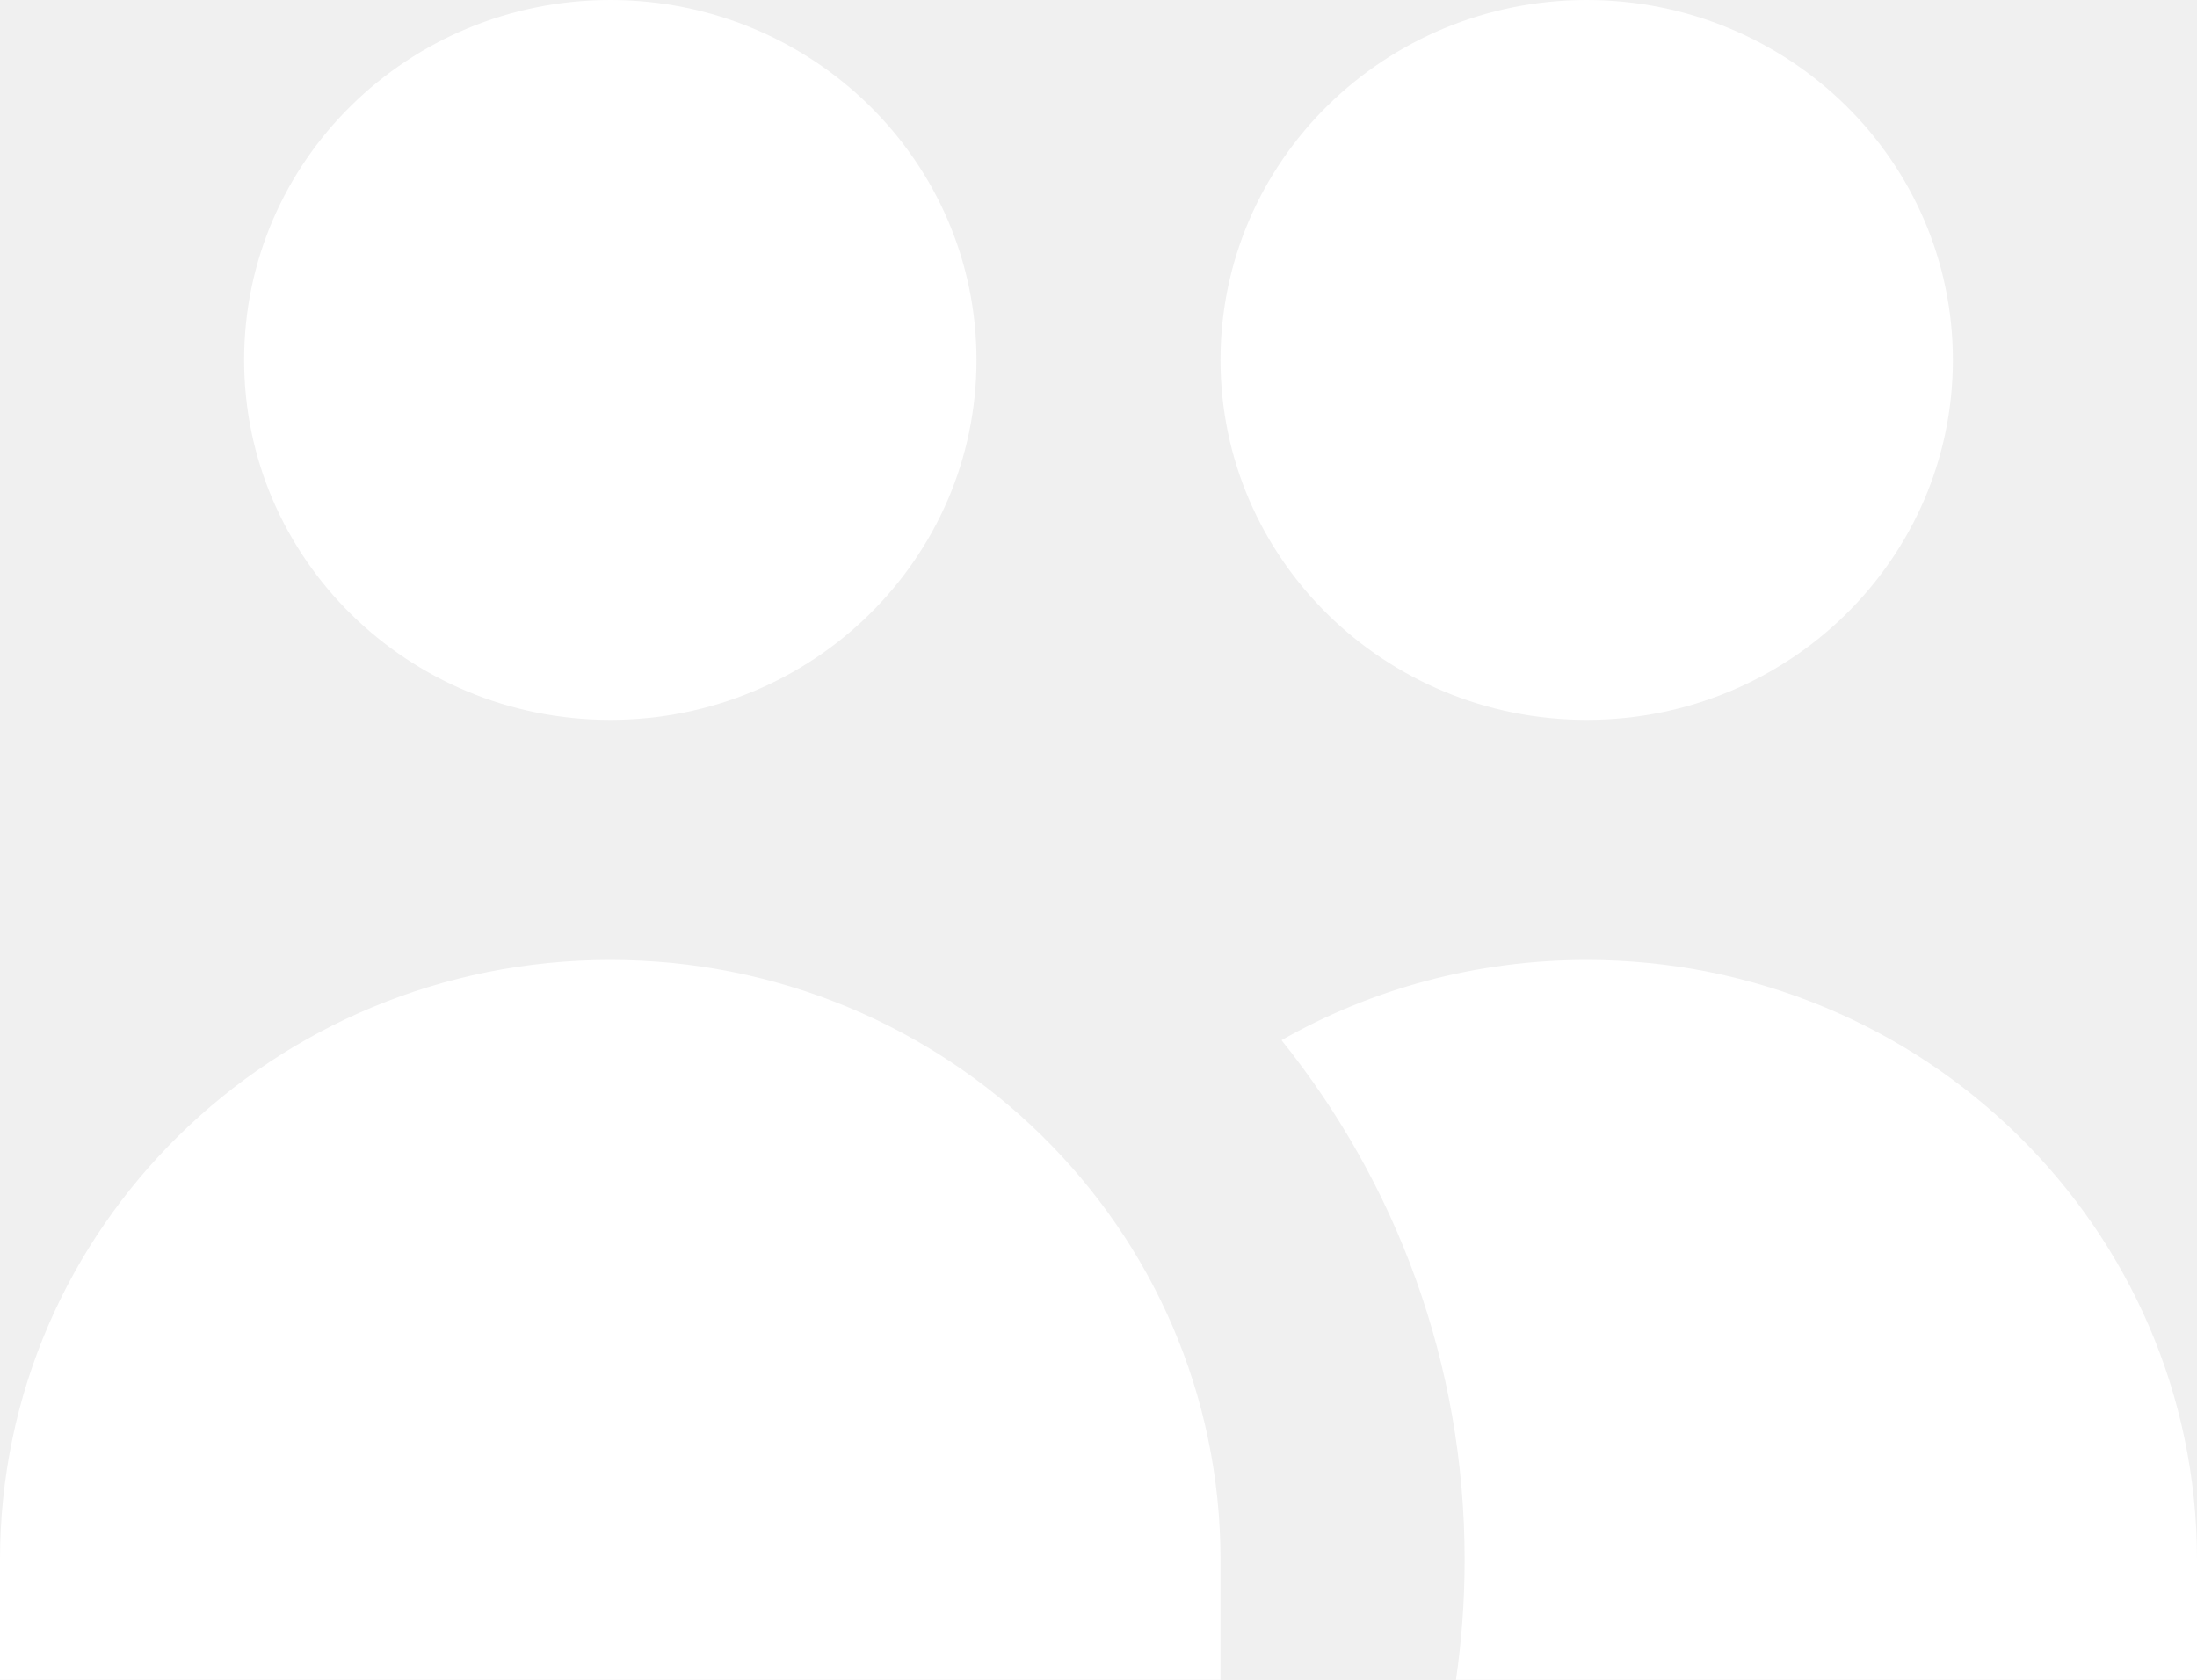
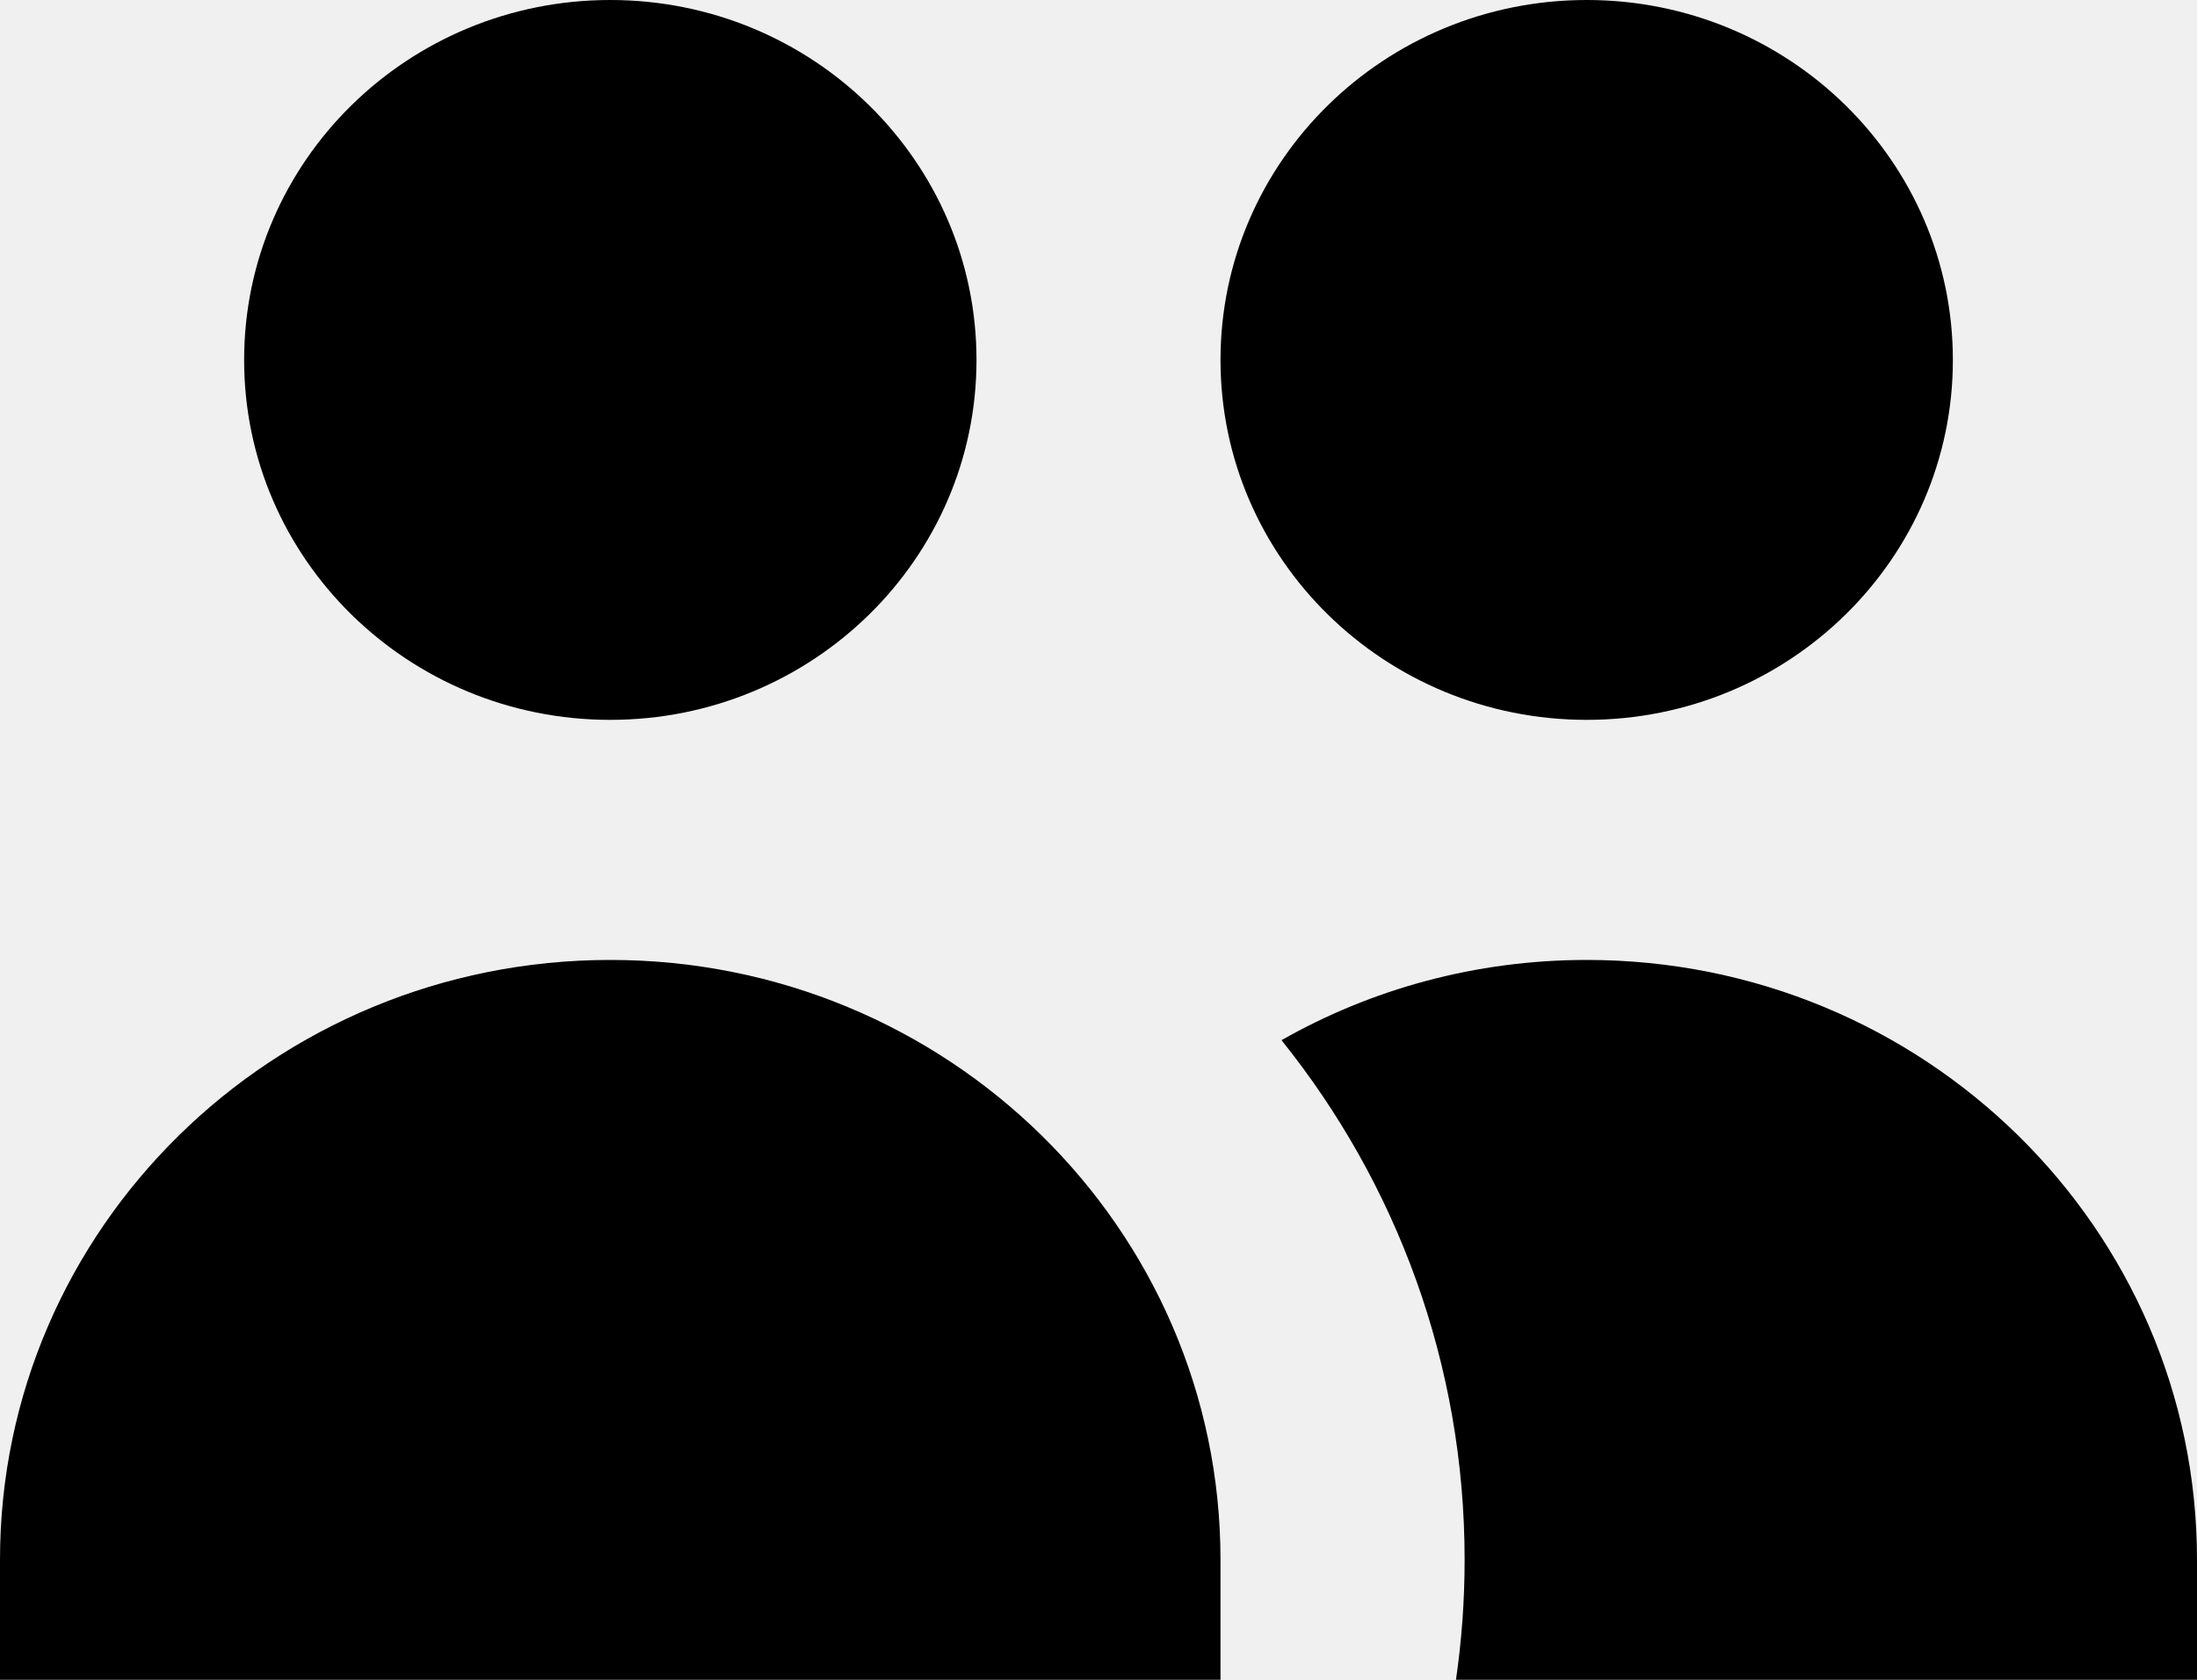
<svg xmlns="http://www.w3.org/2000/svg" width="17" height="13" viewBox="0 0 17 13" fill="none">
-   <path d="M7.556 2.786C7.556 4.324 6.287 5.571 4.722 5.571C3.157 5.571 1.889 4.324 1.889 2.786C1.889 1.247 3.157 0 4.722 0C6.287 0 7.556 1.247 7.556 2.786Z" fill="white" />
-   <path d="M15.111 2.786C15.111 4.324 13.843 5.571 12.278 5.571C10.713 5.571 9.444 4.324 9.444 2.786C9.444 1.247 10.713 0 12.278 0C13.843 0 15.111 1.247 15.111 2.786Z" fill="white" />
-   <path d="M11.266 13C11.31 12.697 11.333 12.387 11.333 12.071C11.333 10.553 10.804 9.156 9.916 8.05C10.611 7.655 11.418 7.429 12.278 7.429C14.886 7.429 17 9.507 17 12.071V13H11.266Z" fill="white" />
-   <path d="M4.722 7.429C7.33 7.429 9.444 9.507 9.444 12.071V13H0V12.071C0 9.507 2.114 7.429 4.722 7.429Z" fill="white" />
+   <path d="M7.556 2.786C7.556 4.324 6.287 5.571 4.722 5.571C3.157 5.571 1.889 4.324 1.889 2.786C1.889 1.247 3.157 0 4.722 0C6.287 0 7.556 1.247 7.556 2.786Z" fill="currentColor" />
+   <path d="M15.111 2.786C15.111 4.324 13.843 5.571 12.278 5.571C10.713 5.571 9.444 4.324 9.444 2.786C9.444 1.247 10.713 0 12.278 0C13.843 0 15.111 1.247 15.111 2.786Z" fill="currentColor" />
+   <path d="M11.266 13C11.31 12.697 11.333 12.387 11.333 12.071C11.333 10.553 10.804 9.156 9.916 8.05C10.611 7.655 11.418 7.429 12.278 7.429C14.886 7.429 17 9.507 17 12.071V13H11.266Z" fill="currentColor" />
+   <path d="M4.722 7.429C7.33 7.429 9.444 9.507 9.444 12.071V13H0V12.071C0 9.507 2.114 7.429 4.722 7.429Z" fill="currentColor" />
</svg>
